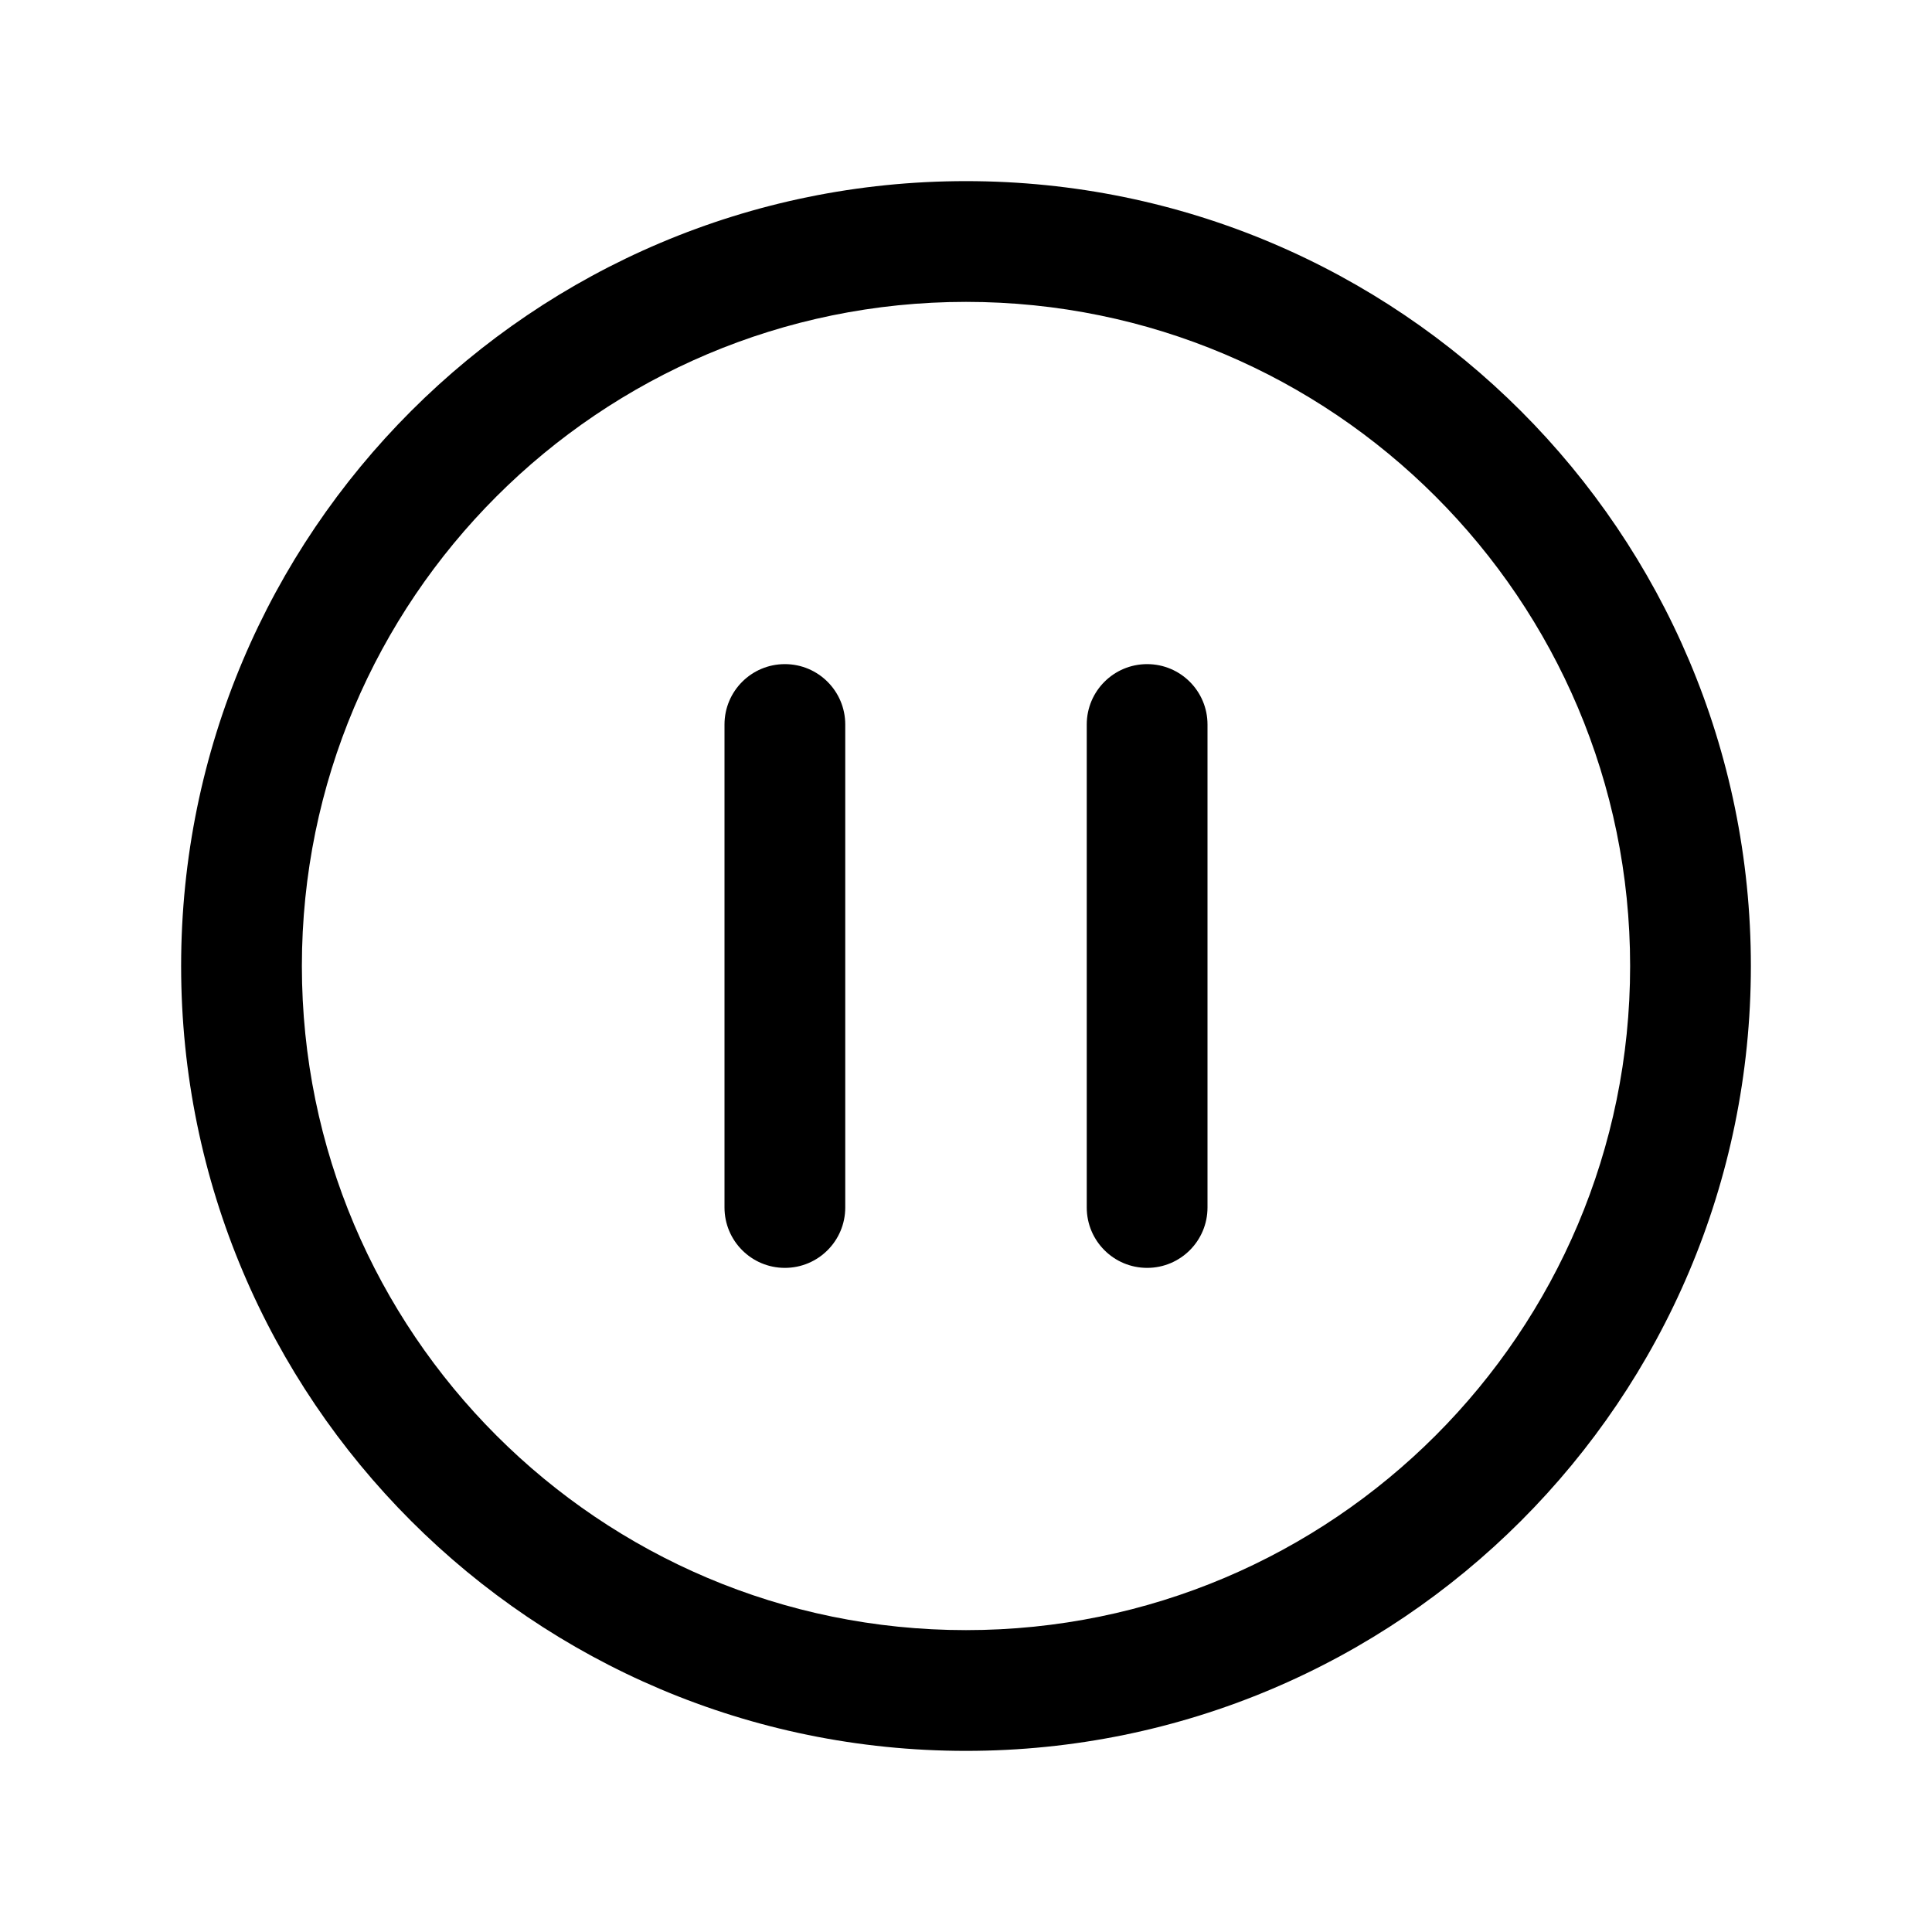
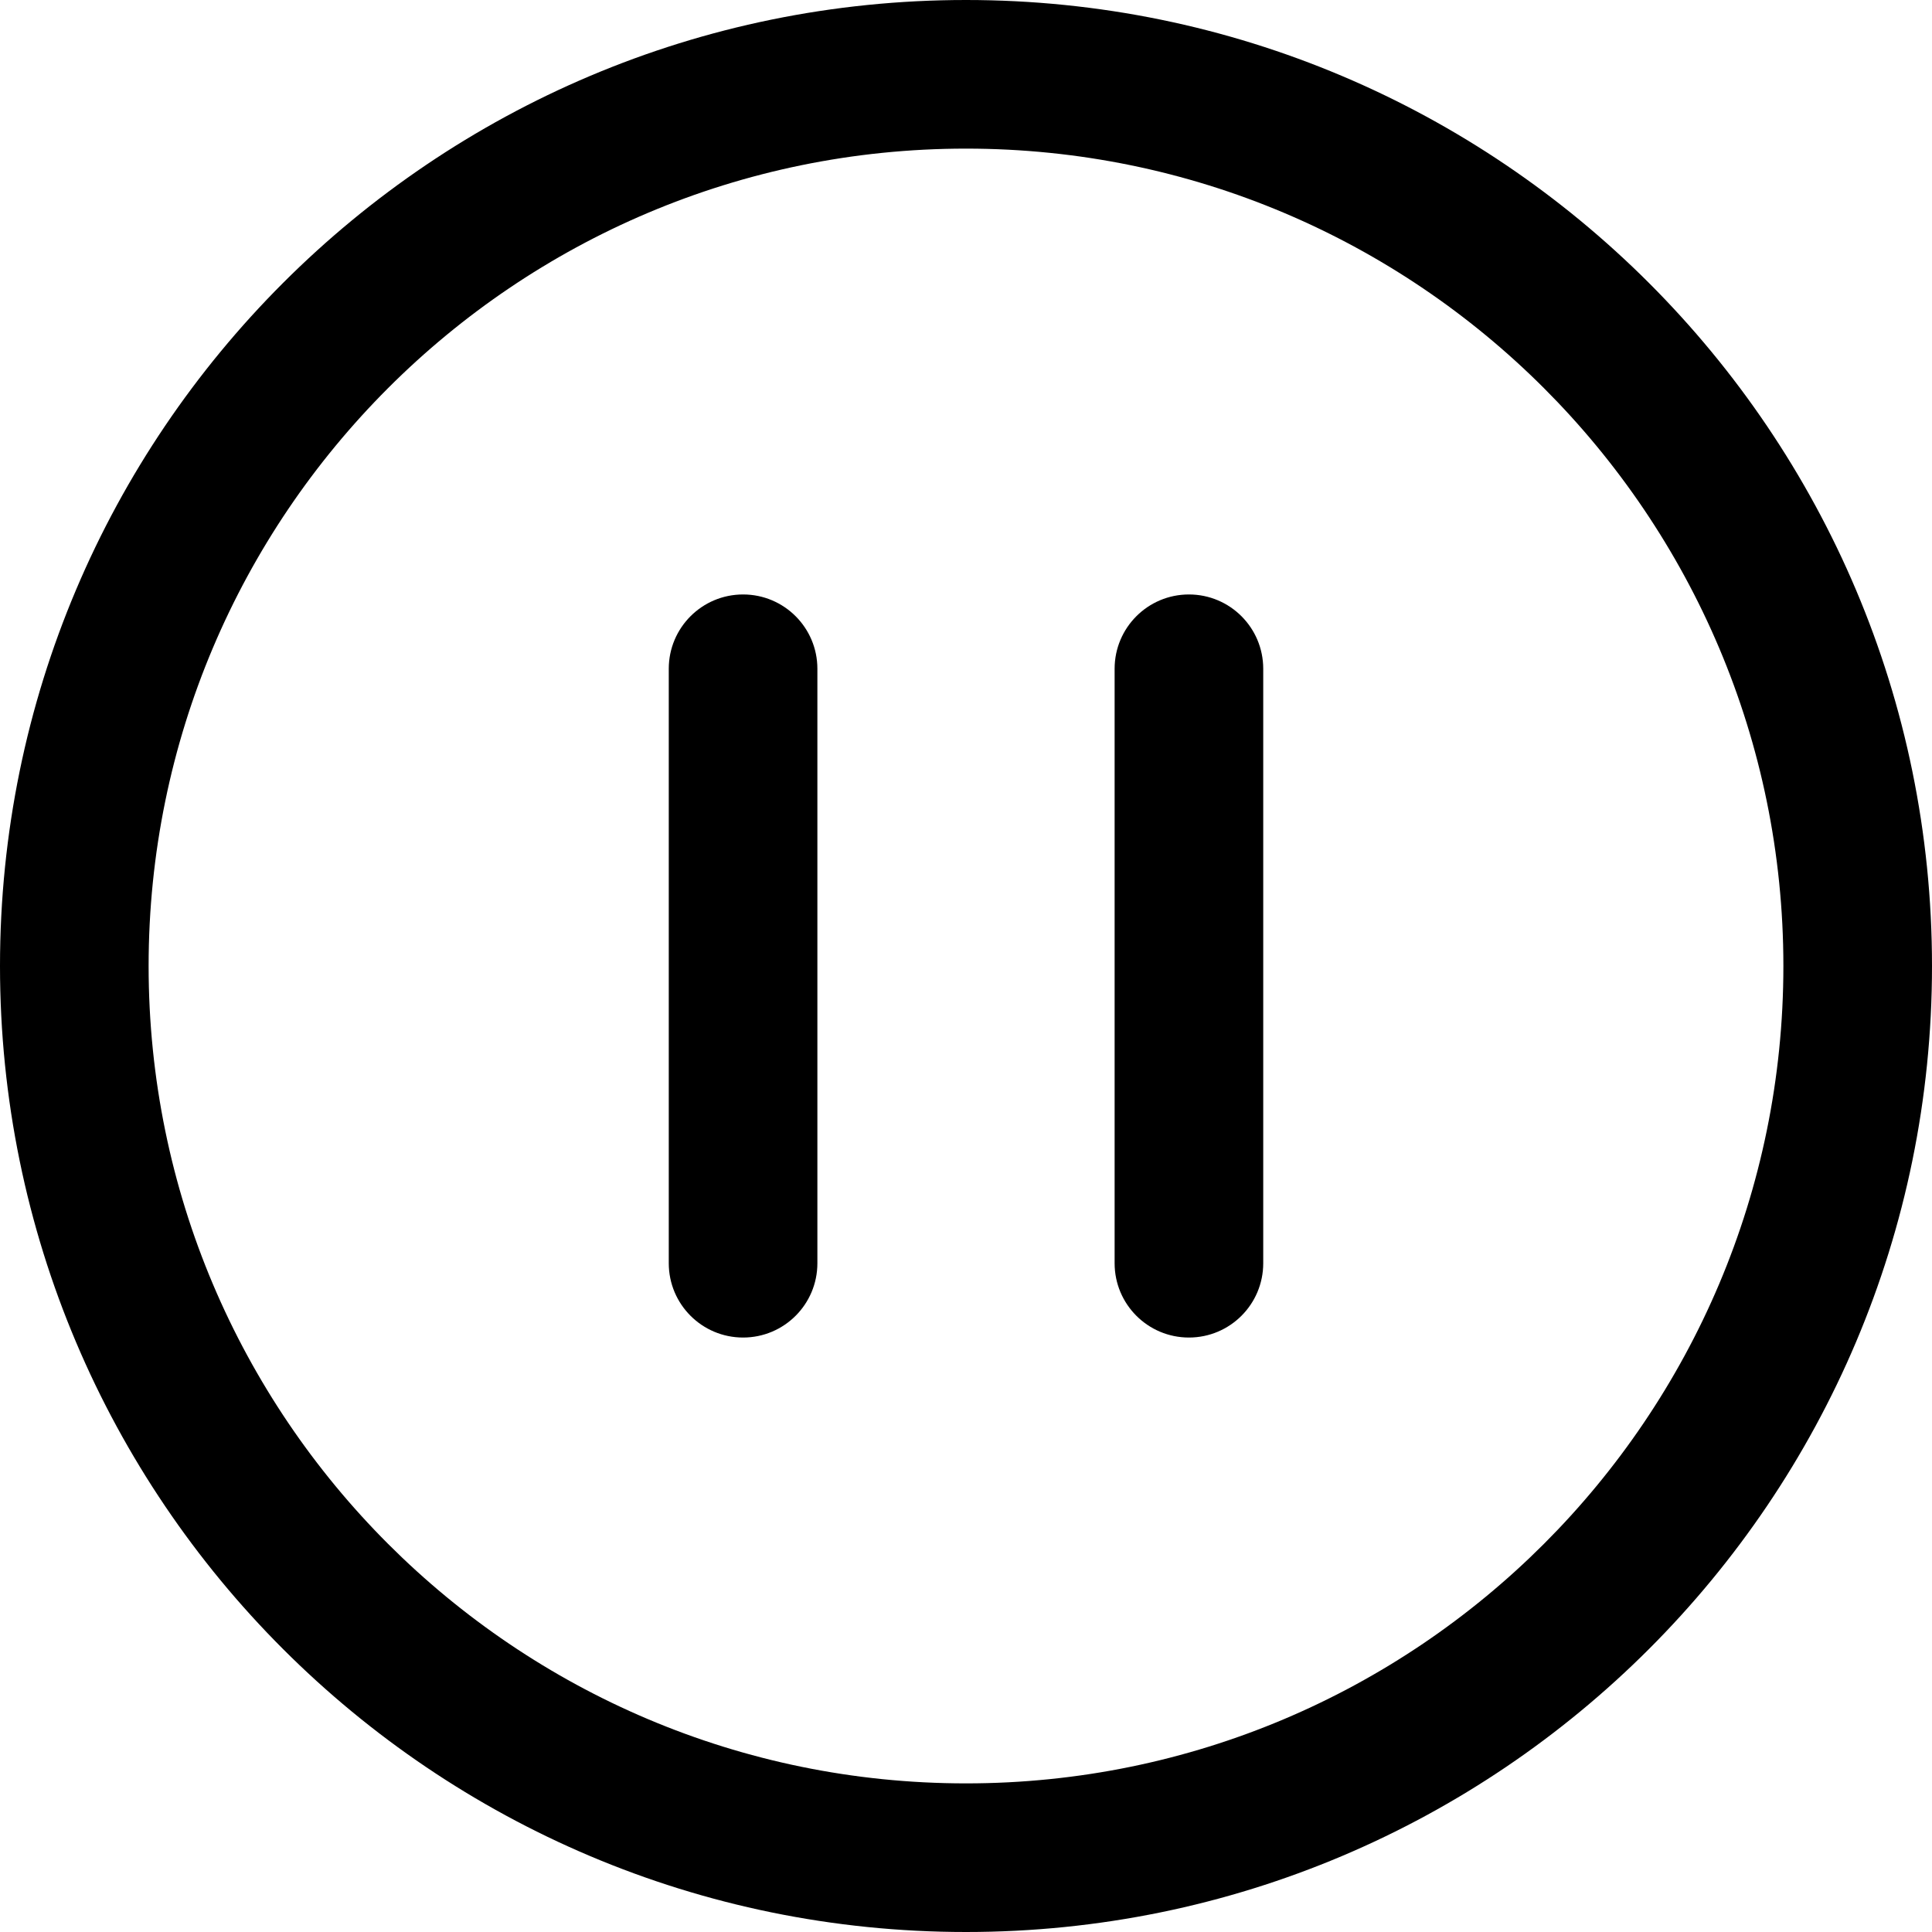
- <svg xmlns="http://www.w3.org/2000/svg" width="64" height="64" viewBox="0 0 64 64" fill="none">
-   <path fill-rule="evenodd" clip-rule="evenodd" d="M6 32C6 17.645 17.645 6 32 6C46.355 6 58 17.645 58 32C58 46.355 46.355 58 32 58C17.645 58 6 46.355 6 32ZM32 10C19.855 10 10 19.855 10 32C10 44.145 19.855 54 32 54C44.145 54 54 44.145 54 32C54 19.855 44.145 10 32 10Z" fill="black" />
-   <path fill-rule="evenodd" clip-rule="evenodd" d="M26 22C27.105 22 28 22.895 28 24V40C28 41.105 27.105 42 26 42C24.895 42 24 41.105 24 40V24C24 22.895 24.895 22 26 22Z" fill="black" />
-   <path fill-rule="evenodd" clip-rule="evenodd" d="M38 22C39.105 22 40 22.895 40 24V40C40 41.105 39.105 42 38 42C36.895 42 36 41.105 36 40V24C36 22.895 36.895 22 38 22Z" fill="black" />
+ <svg xmlns="http://www.w3.org/2000/svg" width="52" height="52" viewBox="0 0 52 52" fill="none">
+   <path fill-rule="evenodd" clip-rule="evenodd" d="M0 26C0 11.645 11.645 0 26 0C40.355 0 52 11.645 52 26C52 40.355 40.355 52 26 52C11.645 52 0 40.355 0 26ZM26 4C13.855 4 4 13.855 4 26C4 38.145 13.855 48 26 48C38.145 48 48 38.145 48 26C48 13.855 38.145 4 26 4Z" fill="black" />
+   <path fill-rule="evenodd" clip-rule="evenodd" d="M20 16C21.105 16 22 16.895 22 18V34C22 35.105 21.105 36 20 36C18.895 36 18 35.105 18 34V18C18 16.895 18.895 16 20 16Z" fill="black" />
+   <path fill-rule="evenodd" clip-rule="evenodd" d="M32 16C33.105 16 34 16.895 34 18V34C34 35.105 33.105 36 32 36C30.895 36 30 35.105 30 34V18C30 16.895 30.895 16 32 16Z" fill="black" />
</svg>
